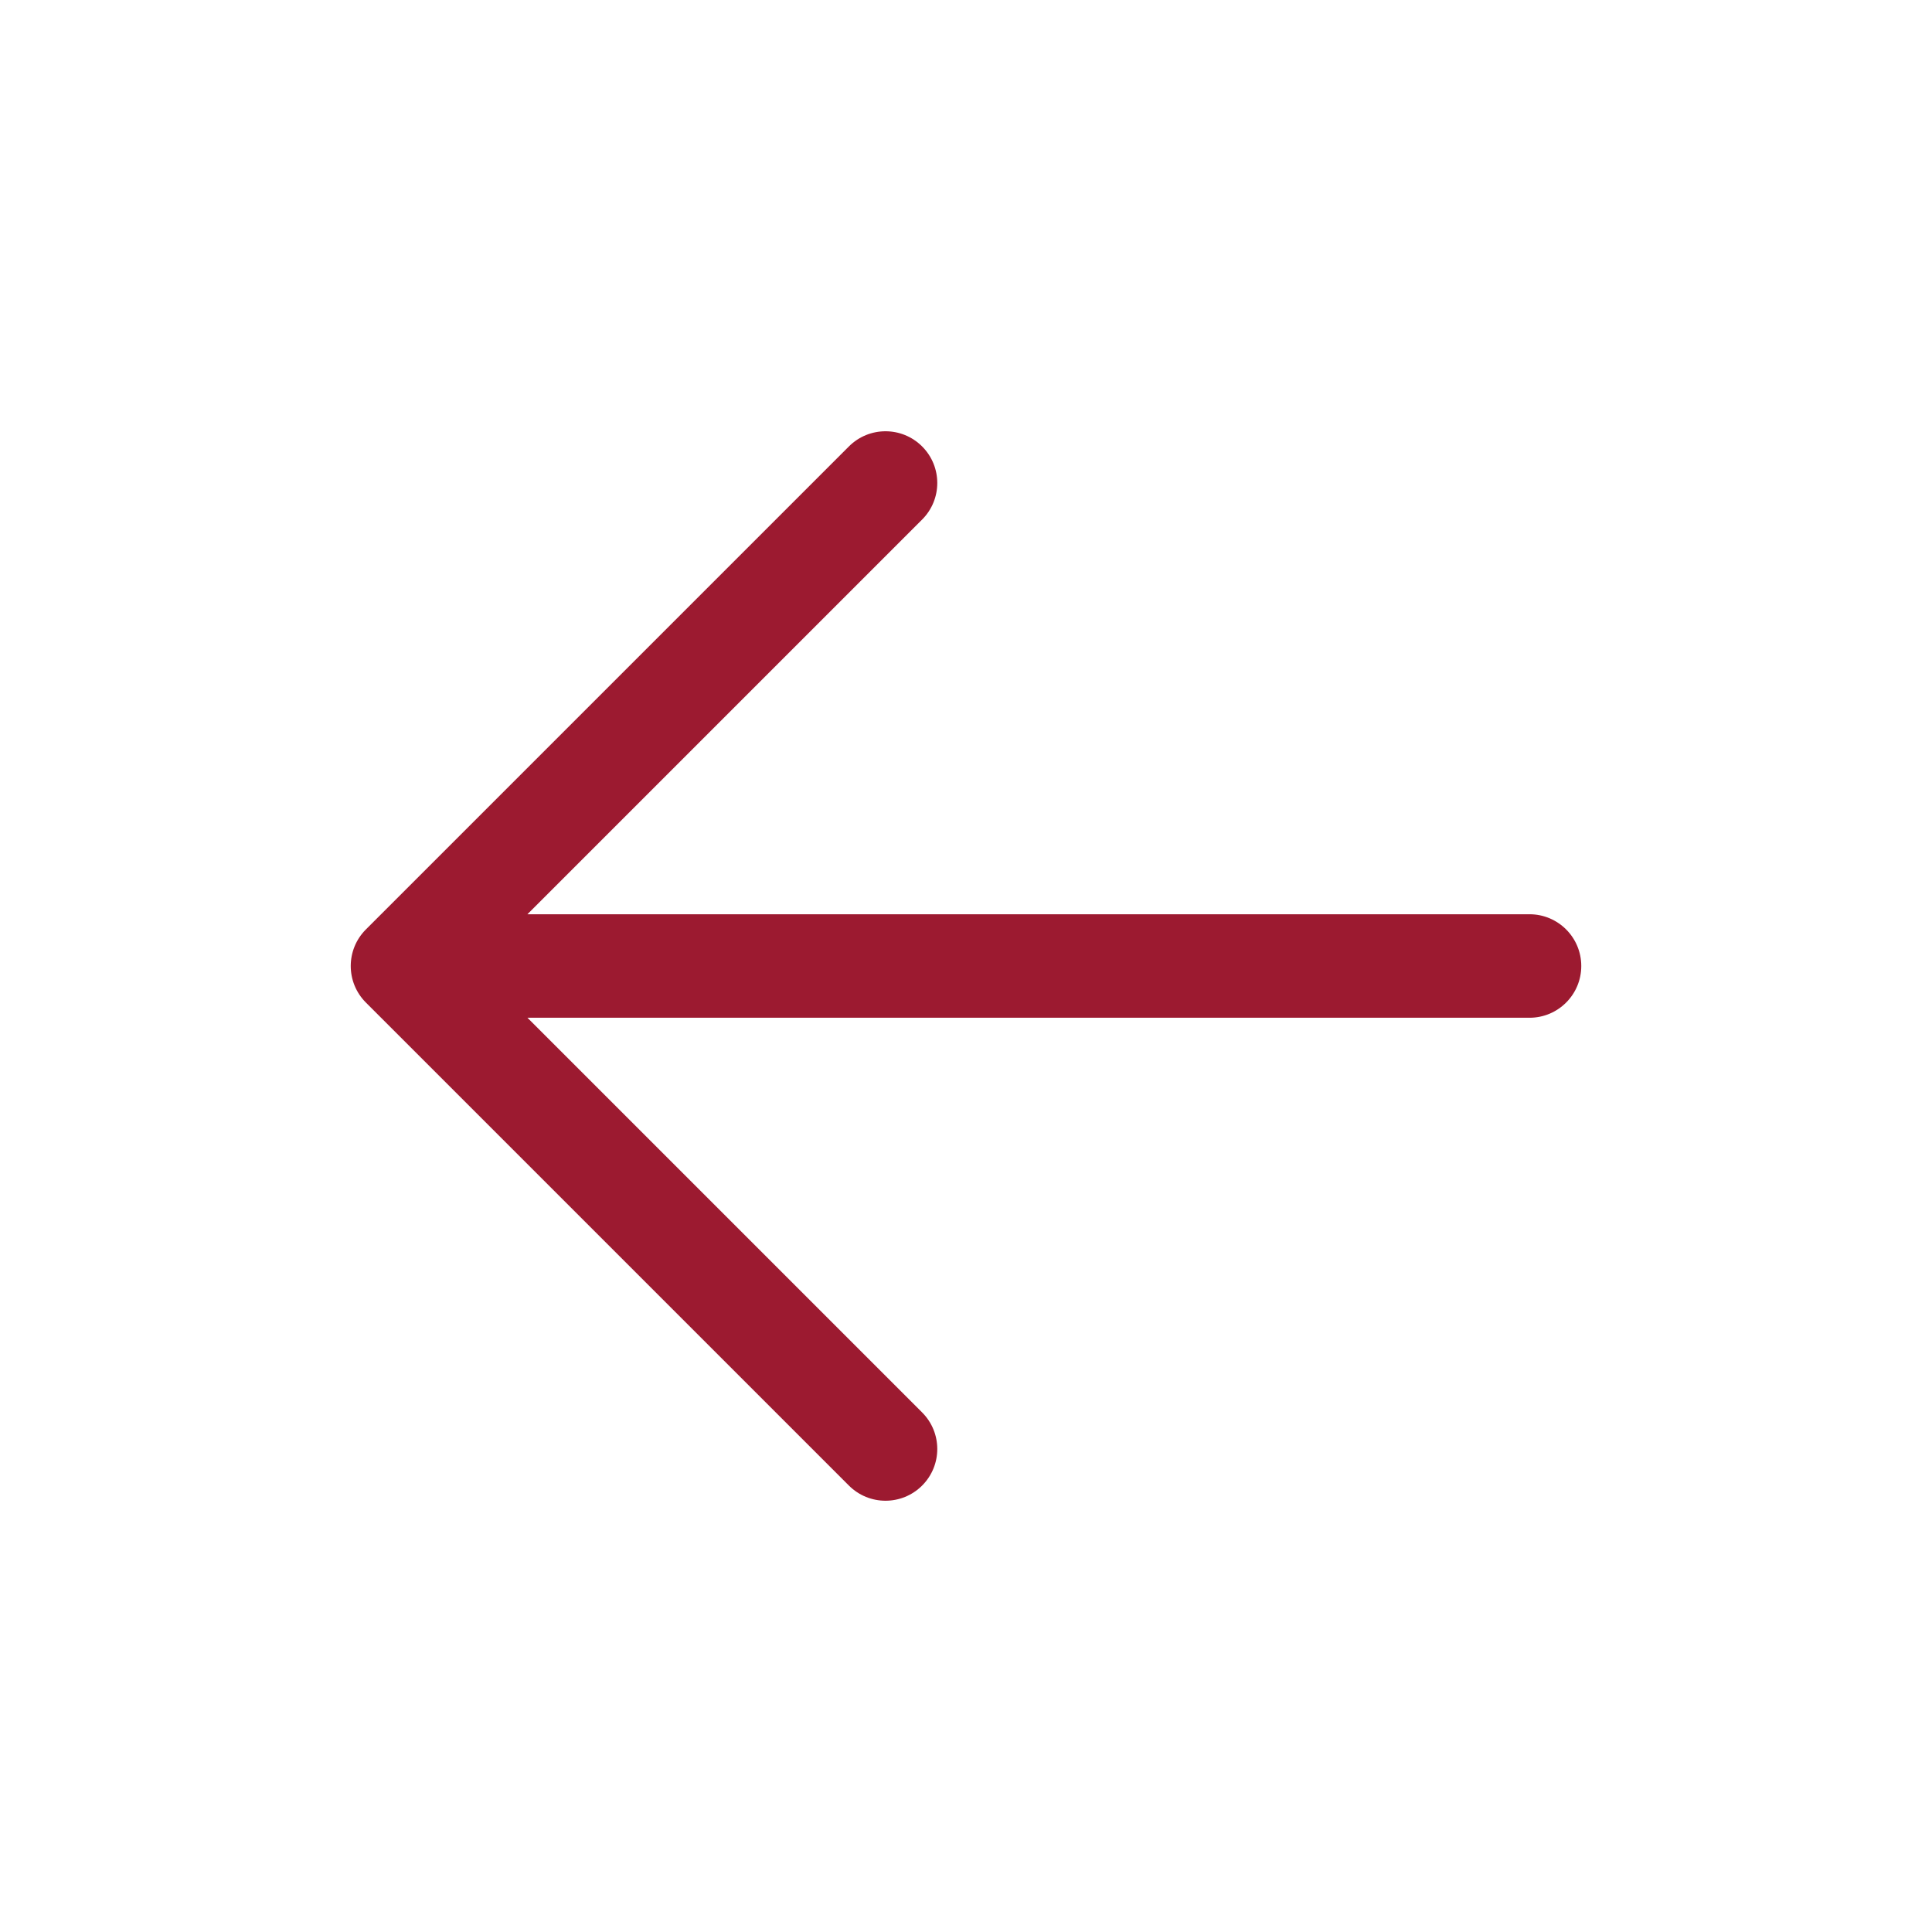
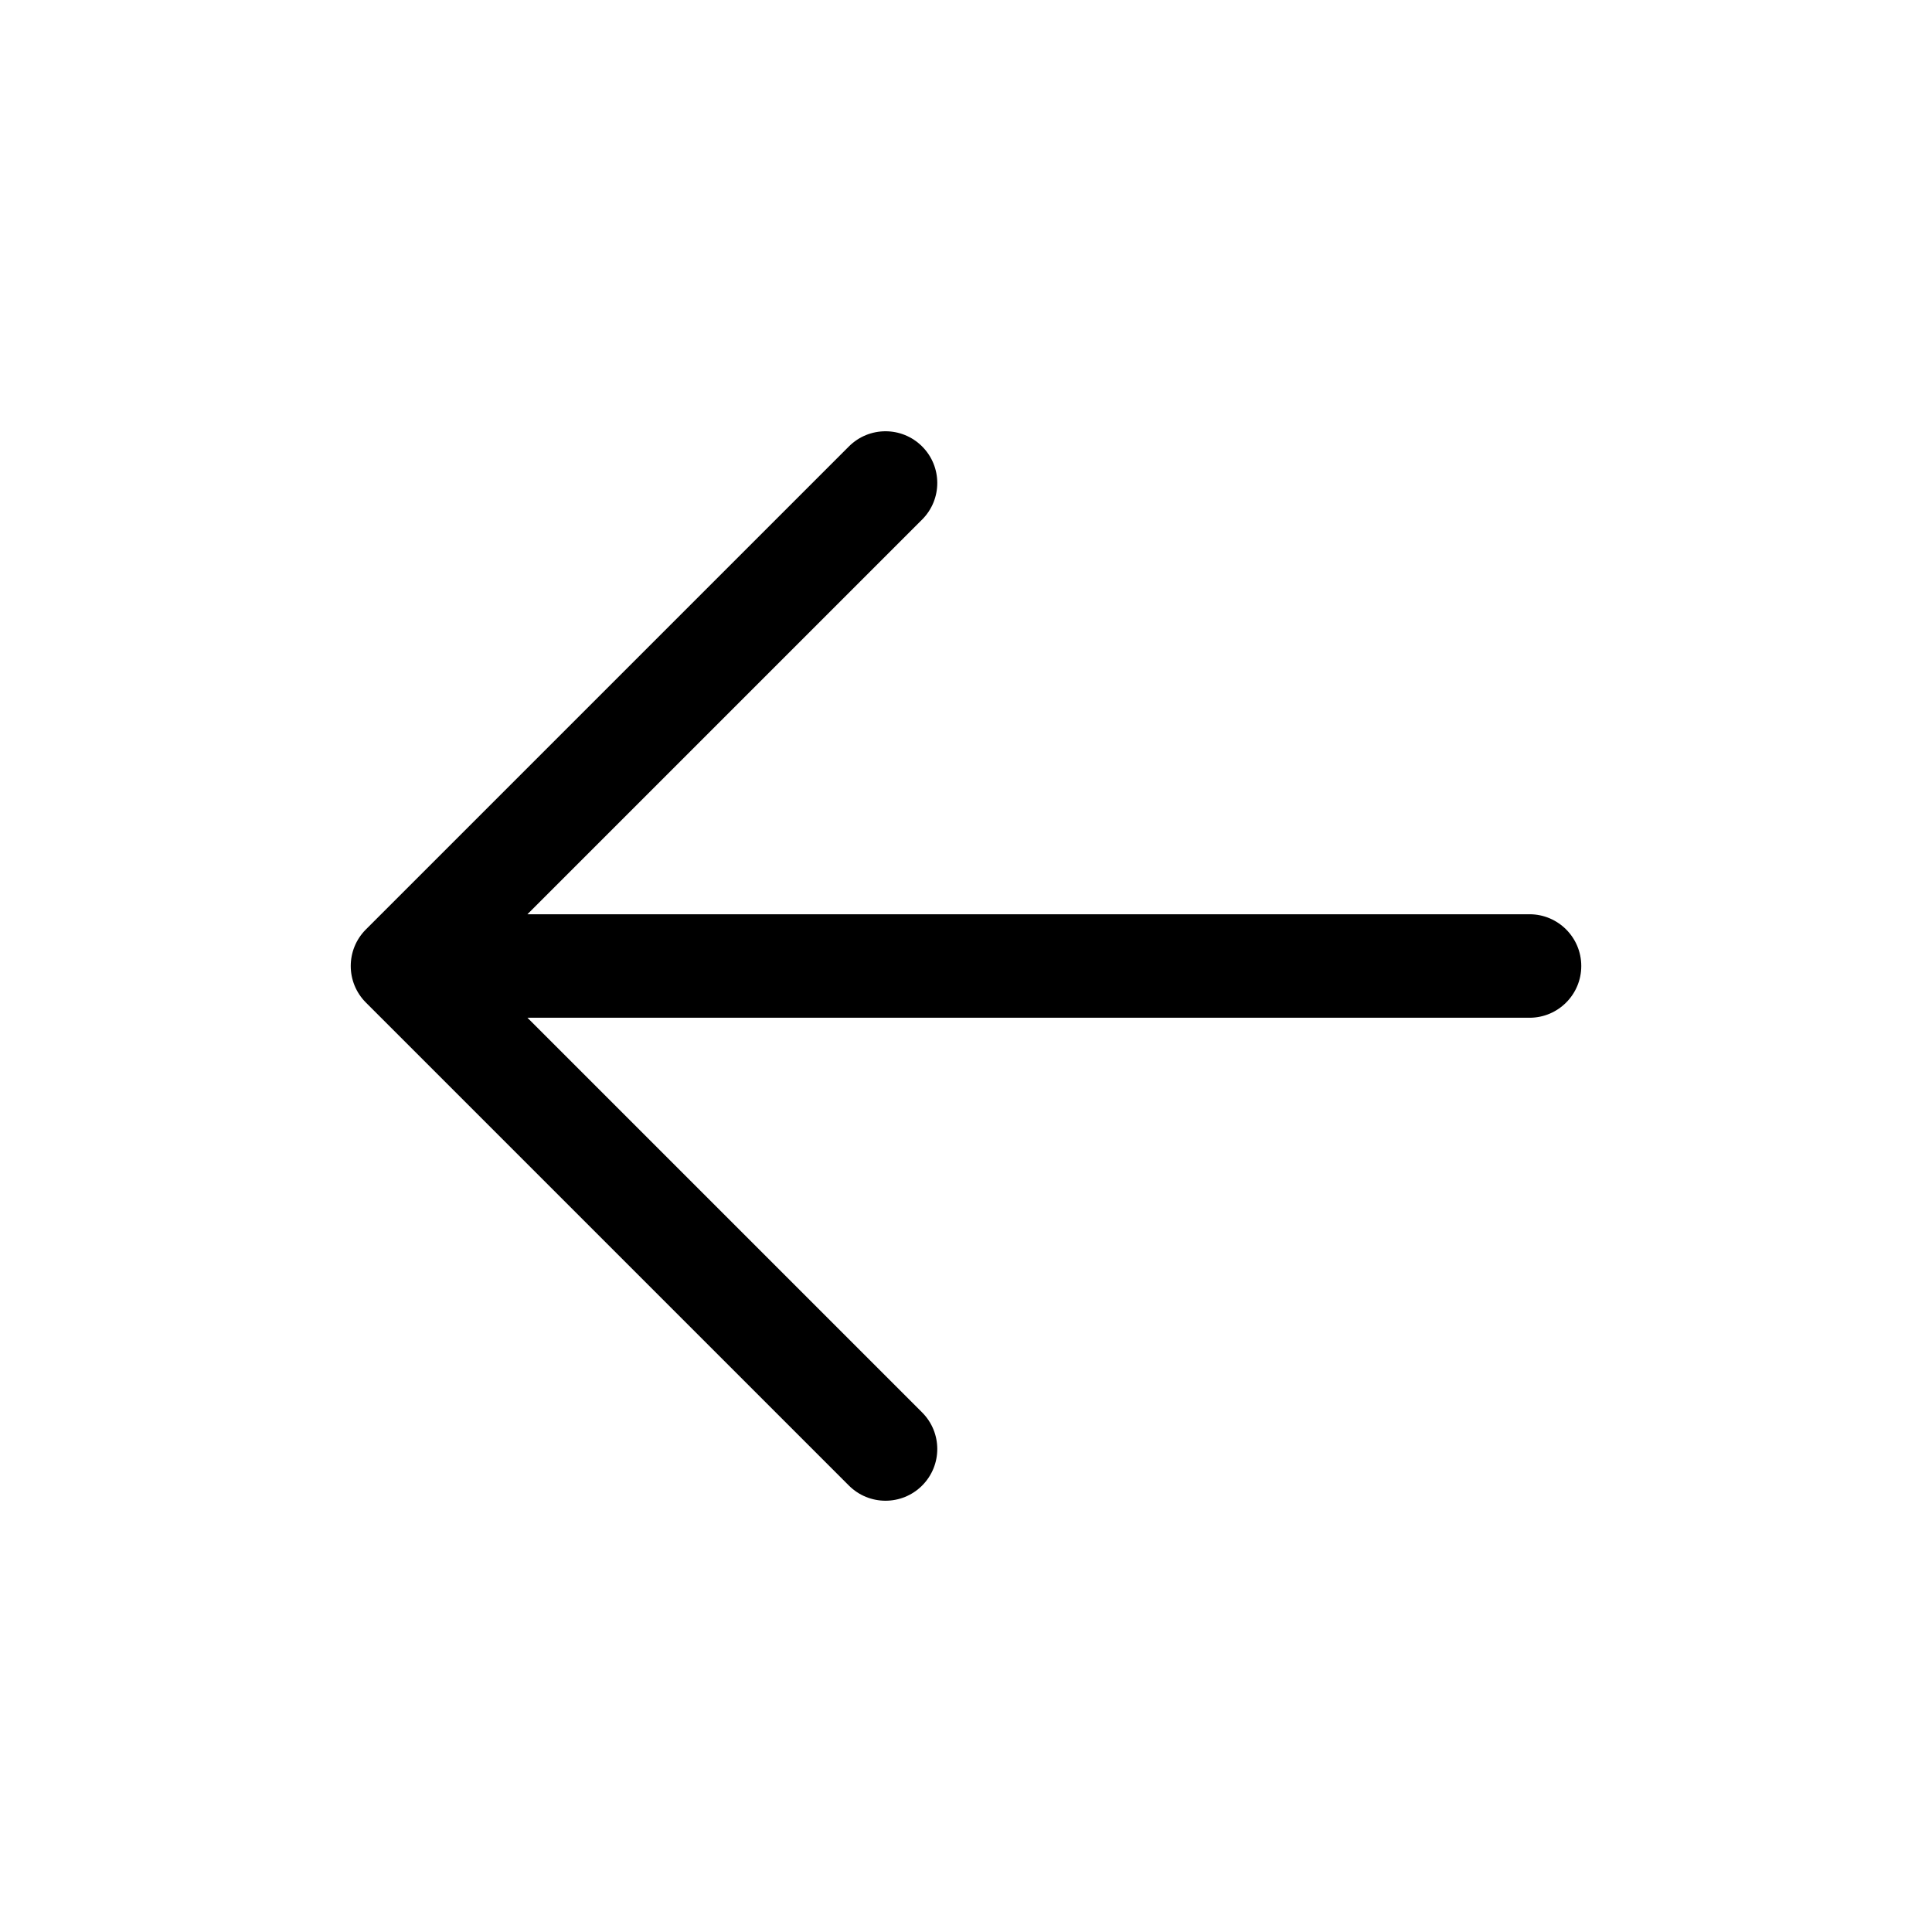
- <svg xmlns="http://www.w3.org/2000/svg" width="28" height="28" viewBox="0 0 28 28" fill="none">
+ <svg xmlns="http://www.w3.org/2000/svg" class="svg-icon" width="28" height="28" viewBox="0 0 28 28" fill="none">
  <g id="Arrow - Left">
-     <path id="Union" fill-rule="evenodd" clip-rule="evenodd" d="M13.364 6.47C13.657 6.763 13.657 7.237 13.364 7.53L7.644 13.25H22.167C22.581 13.25 22.917 13.586 22.917 14C22.917 14.414 22.581 14.75 22.167 14.75H7.644L13.364 20.47C13.657 20.763 13.657 21.237 13.364 21.53C13.071 21.823 12.596 21.823 12.303 21.53L5.303 14.53C5.01 14.237 5.01 13.763 5.303 13.47L12.303 6.47C12.596 6.177 13.071 6.177 13.364 6.47Z" fill="#9C1A30" />
+     <path id="Union" fill-rule="evenodd" clip-rule="evenodd" d="M13.364 6.47C13.657 6.763 13.657 7.237 13.364 7.53L7.644 13.25H22.167C22.581 13.25 22.917 13.586 22.917 14C22.917 14.414 22.581 14.75 22.167 14.75H7.644L13.364 20.47C13.657 20.763 13.657 21.237 13.364 21.53C13.071 21.823 12.596 21.823 12.303 21.53L5.303 14.53C5.01 14.237 5.01 13.763 5.303 13.47L12.303 6.47C12.596 6.177 13.071 6.177 13.364 6.47Z" fill="black" />
  </g>
</svg>
